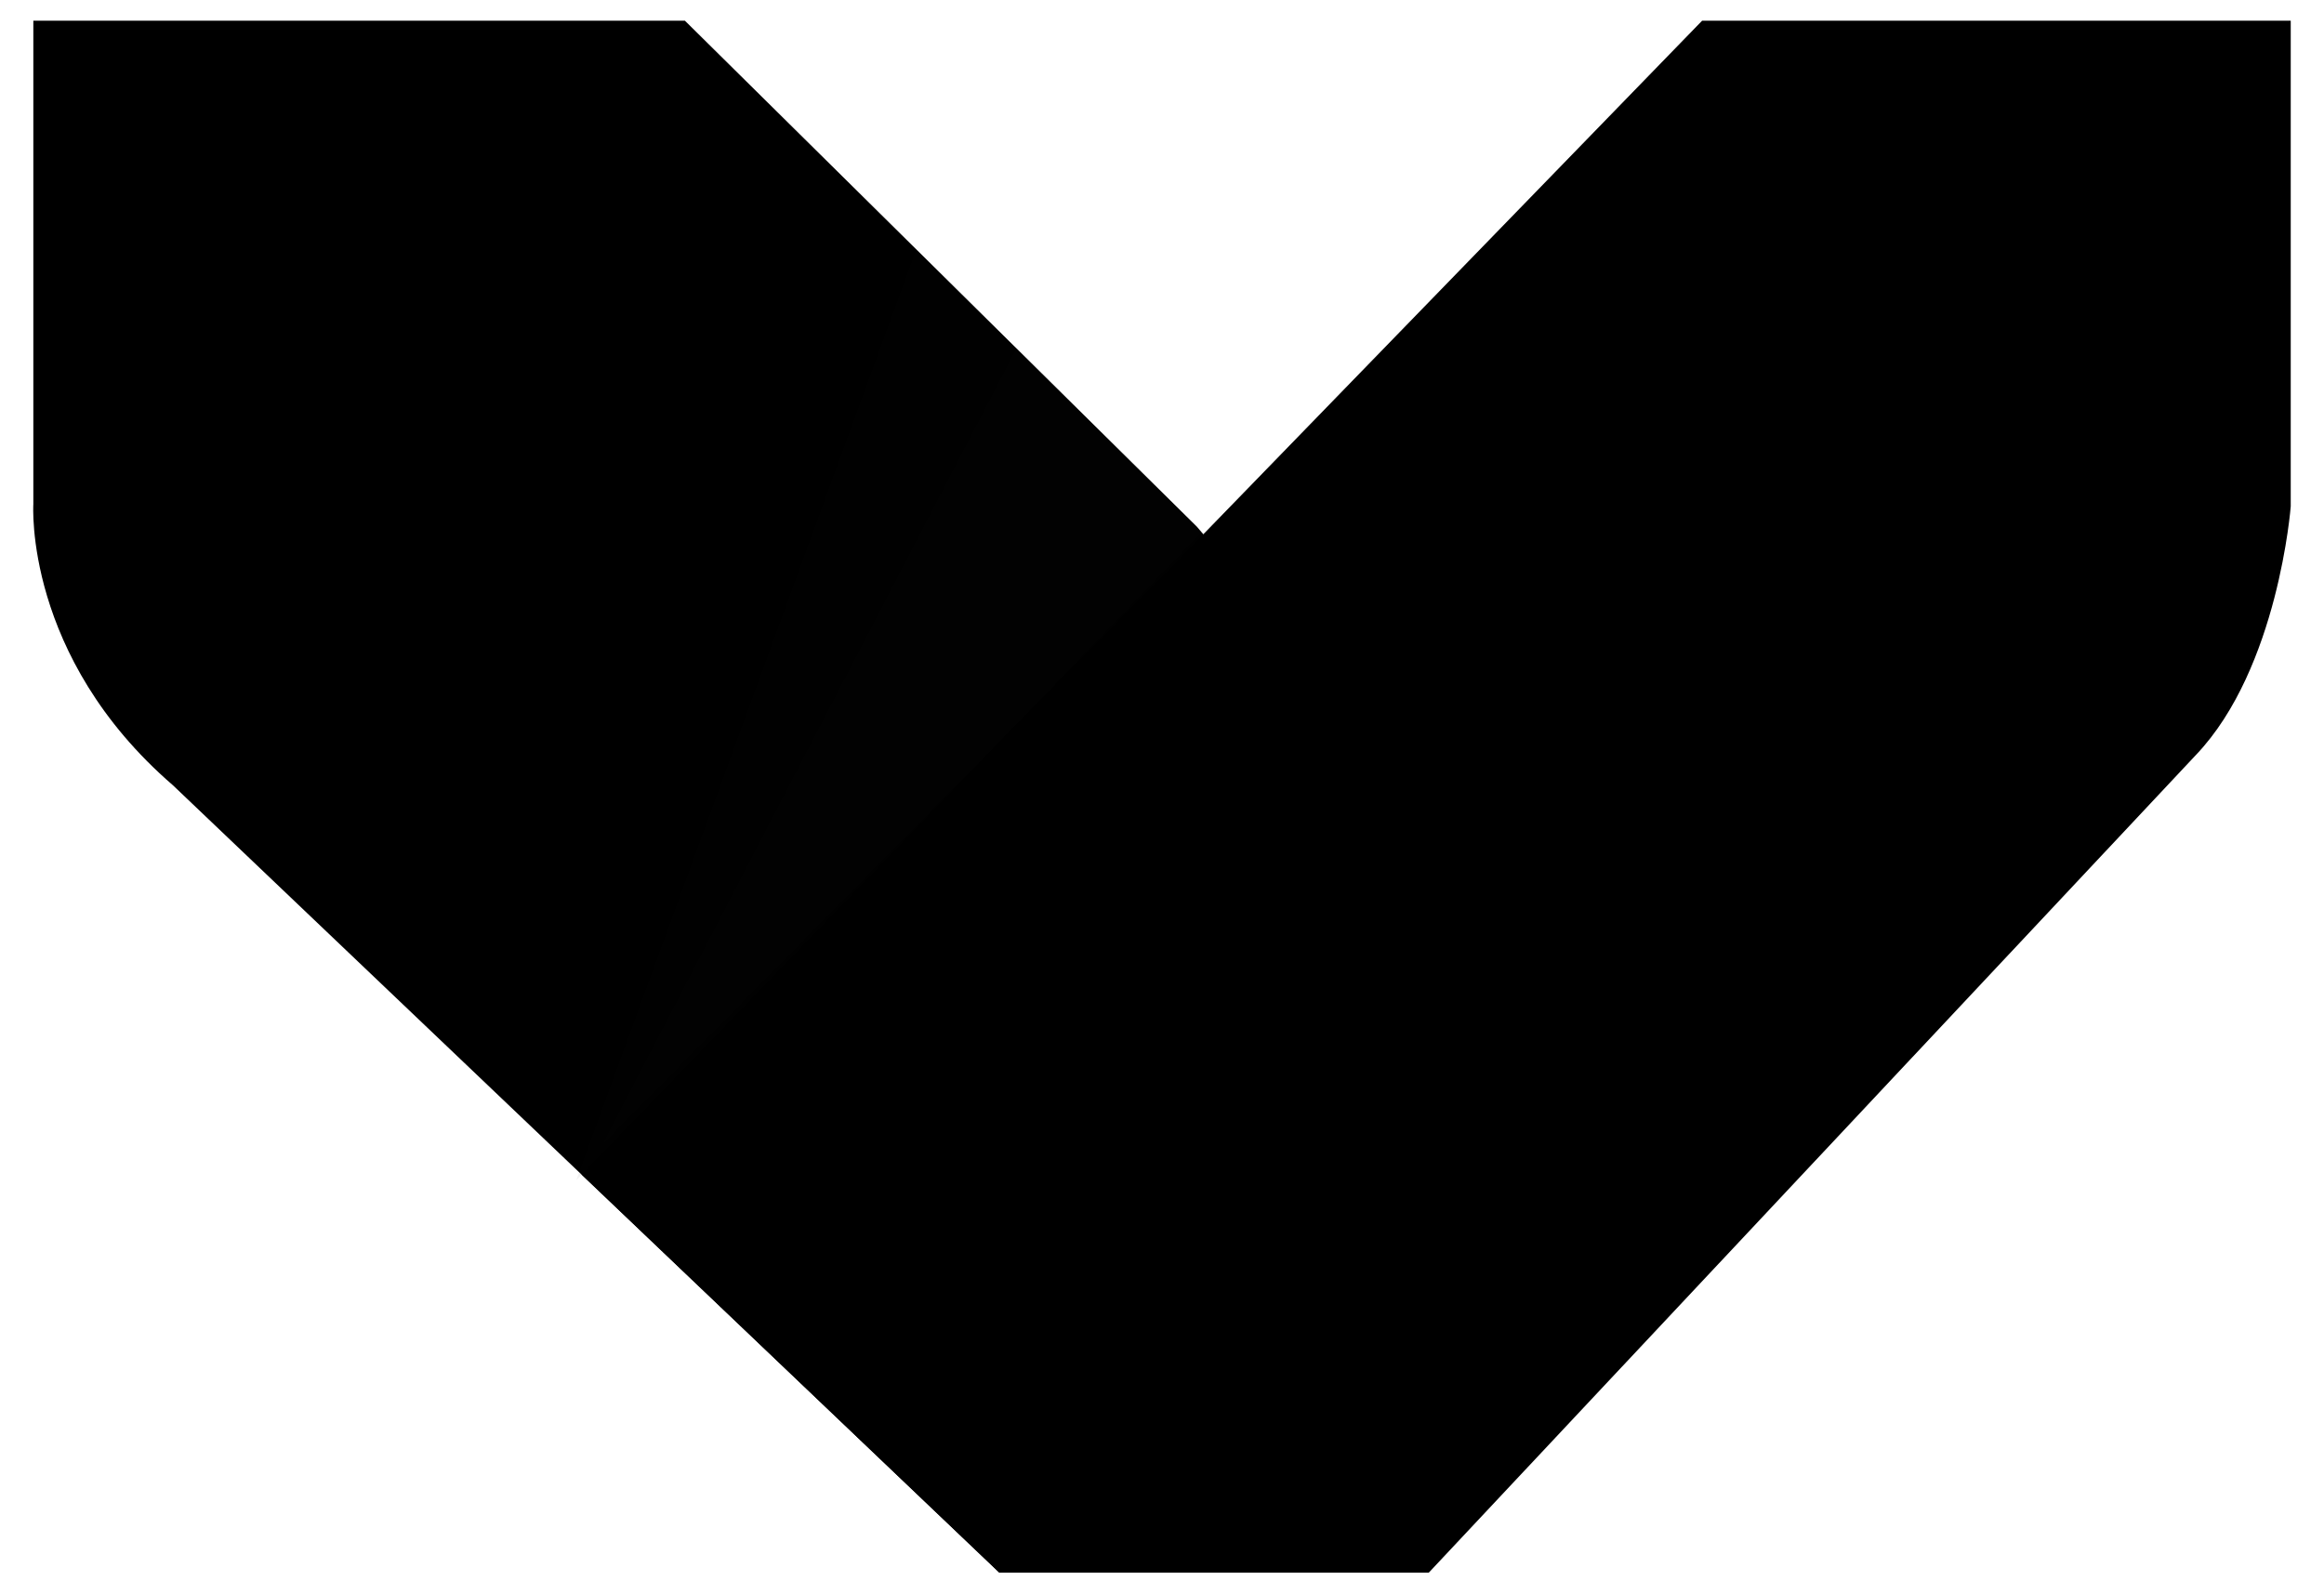
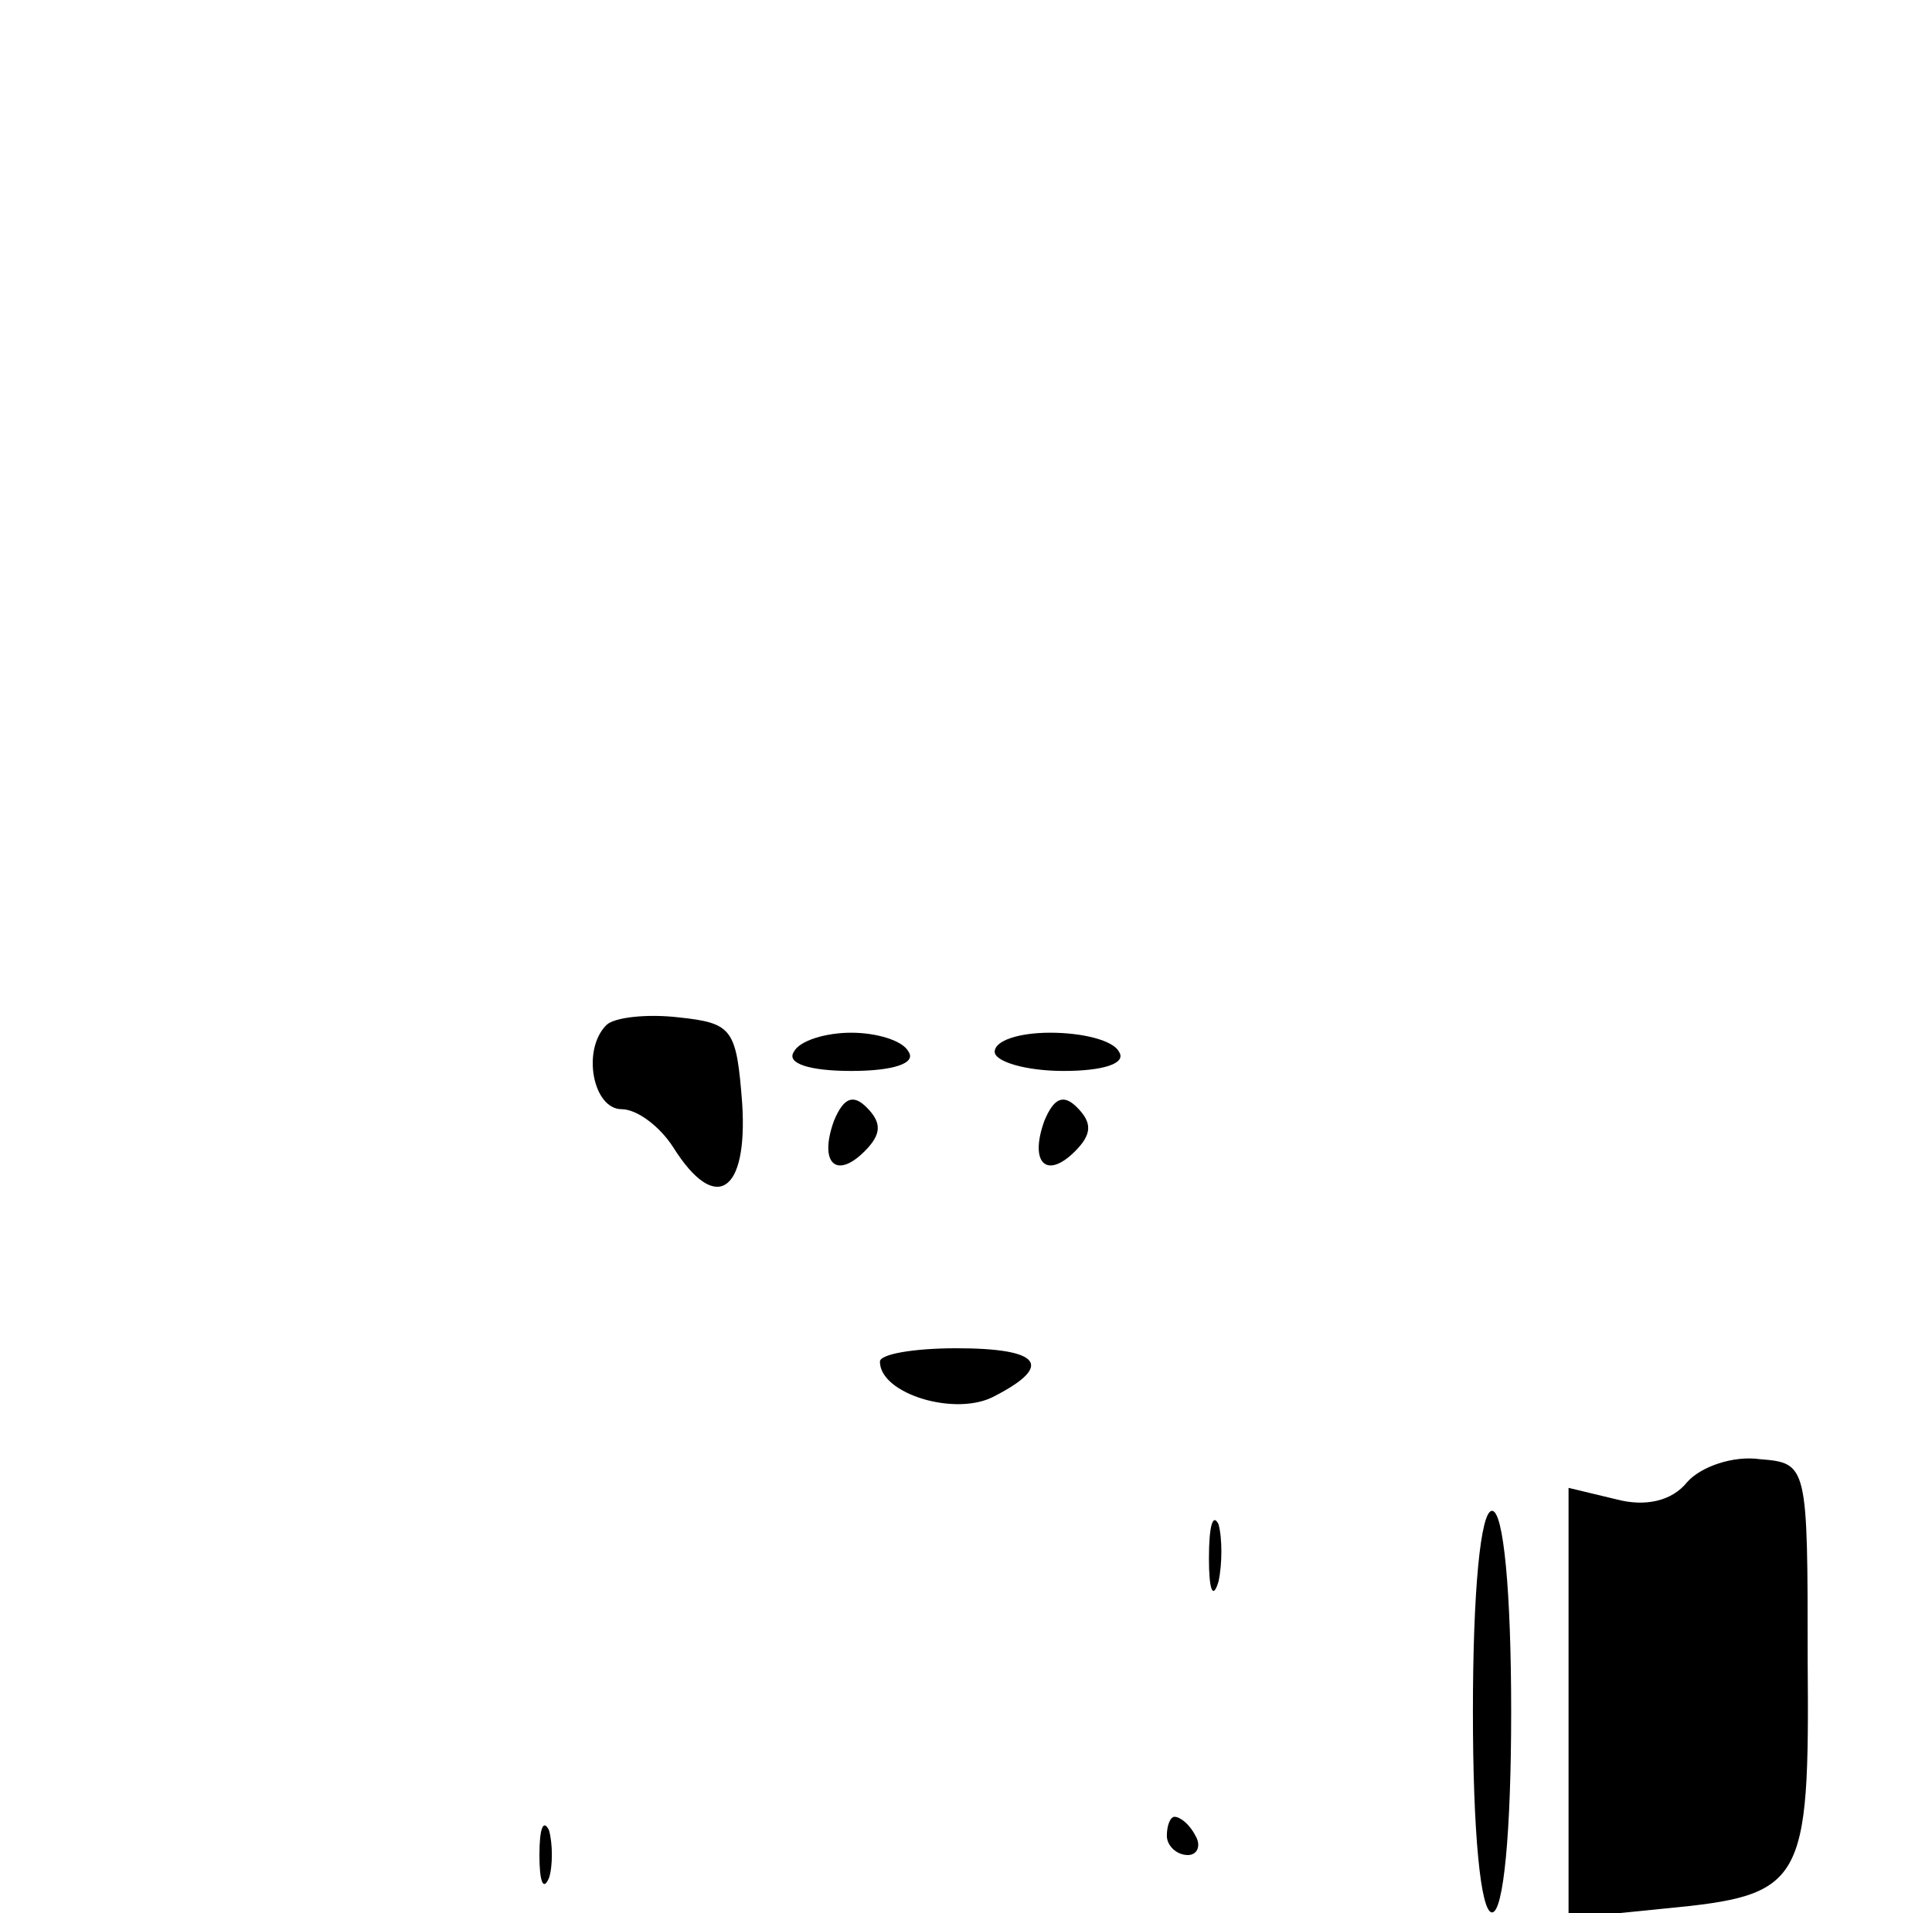
- <svg xmlns="http://www.w3.org/2000/svg" width="35" height="24" viewBox="0 0 34 24" fill="none">
-   <path fill-rule="evenodd" clip-rule="evenodd" d="M0.002 0.312V7.595C0.002 7.595 -0.142 9.888 2.105 11.829L14.547 23.684L21.017 23.601L19.979 10.813L17.526 7.934L9.815 0.312H0.002Z" fill="currentColor" />
-   <path opacity="0.06" fill-rule="evenodd" clip-rule="evenodd" d="M8.18 17.776L13.303 3.752L17.589 8.022L8.18 17.776Z" fill="#161616" />
-   <path opacity="0.06" fill-rule="evenodd" clip-rule="evenodd" d="M8.582 17.225L14.813 5.242L17.621 8.052L8.582 17.225Z" fill="#161616" />
-   <path fill-rule="evenodd" clip-rule="evenodd" d="M8.258 17.691L25.134 0.312H33.999V7.627C33.999 7.627 33.814 10.065 32.574 11.369L21.018 23.688H14.549L8.258 17.691Z" fill="currentColor" />
+ <svg xmlns="http://www.w3.org/2000/svg" version="1.0" width="101pt" height="100pt" viewBox="0 0 101 100" preserveAspectRatio="xMidYMid meet">
+   <g transform="translate(0,100) scale(0.1,-0.1)" fill="#000000" stroke="none">
+     <path d="M317 464 c-13 -13 -7 -44 8 -44 8 0 20 -9 27 -20 22 -35 39 -24 36 23 -3 39 -5 42 -33 45 -17 2 -34 0 -38 -4z" />
+     <path d="M415 450 c-4 -6 8 -10 30 -10 22 0 34 4 30 10 -3 6 -17 10 -30 10 -13 0 -27 -4 -30 -10z" />
+     <path d="M520 450 c0 -5 16 -10 36 -10 21 0 33 4 29 10 -3 6 -19 10 -36 10 -16 0 -29 -4 -29 -10z" />
+     <path d="M436 414 c-8 -22 1 -31 16 -16 9 9 9 15 1 23 -7 7 -12 5 -17 -7z" />
+     <path d="M546 414 c-8 -22 1 -31 16 -16 9 9 9 15 1 23 -7 7 -12 5 -17 -7z" />
+     <path d="M460 288 c0 -17 40 -29 60 -18 31 16 24 25 -20 25 -22 0 -40 -3 -40 -7z" />
+     <path d="M882 225 c-8 -10 -22 -13 -37 -9 l-25 6 0 -112 0 -113 50 5 c73 7 76 12 75 130 0 102 0 103 -25 105 -14 2 -31 -4 -38 -12z" />
+     <path d="M632 185 c0 -16 2 -22 5 -12 2 9 2 23 0 30 -3 6 -5 -1 -5 -18z" />
+     <path d="M770 105 c0 -63 4 -105 10 -105 6 0 10 42 10 105 0 63 -4 105 -10 105 -6 0 -10 -42 -10 -105z" />
+     <path d="M282 30 c0 -14 2 -19 5 -12 2 6 2 18 0 25 -3 6 -5 1 -5 -13z" />
+     <path d="M610 40 c0 -5 5 -10 11 -10 5 0 7 5 4 10 -3 6 -8 10 -11 10 -2 0 -4 -4 -4 -10z" />
+   </g>
</svg>
